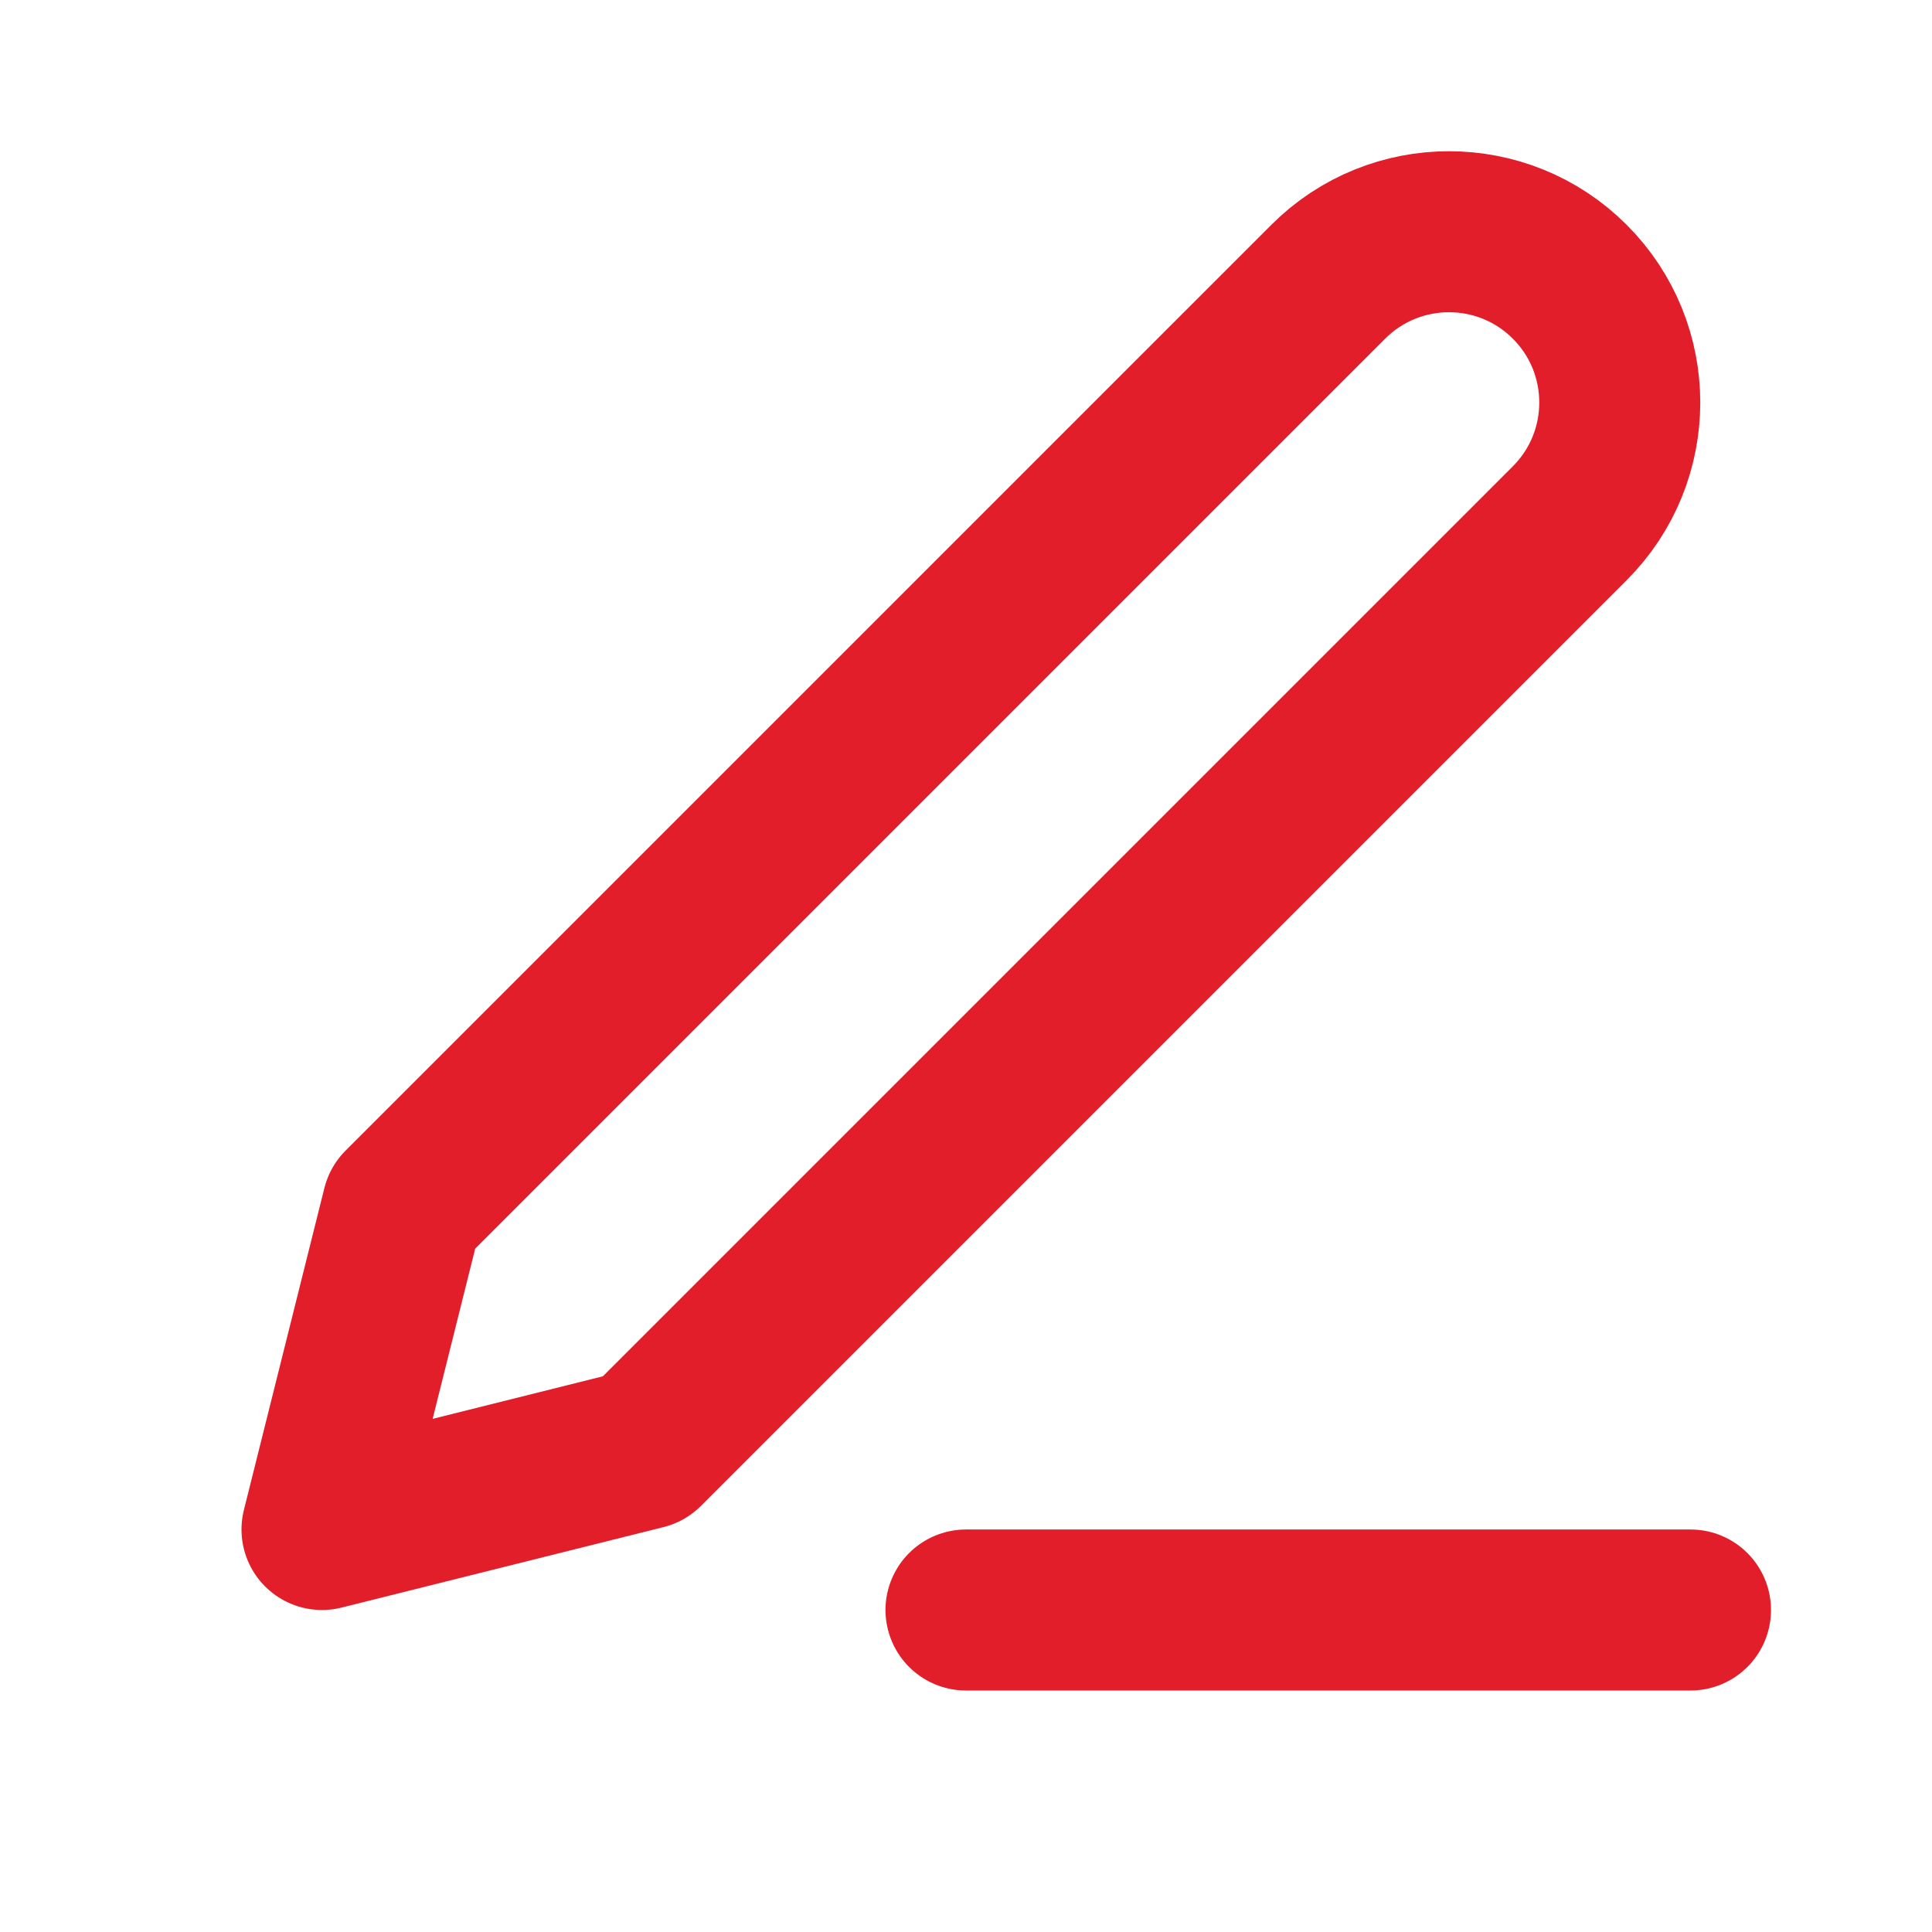
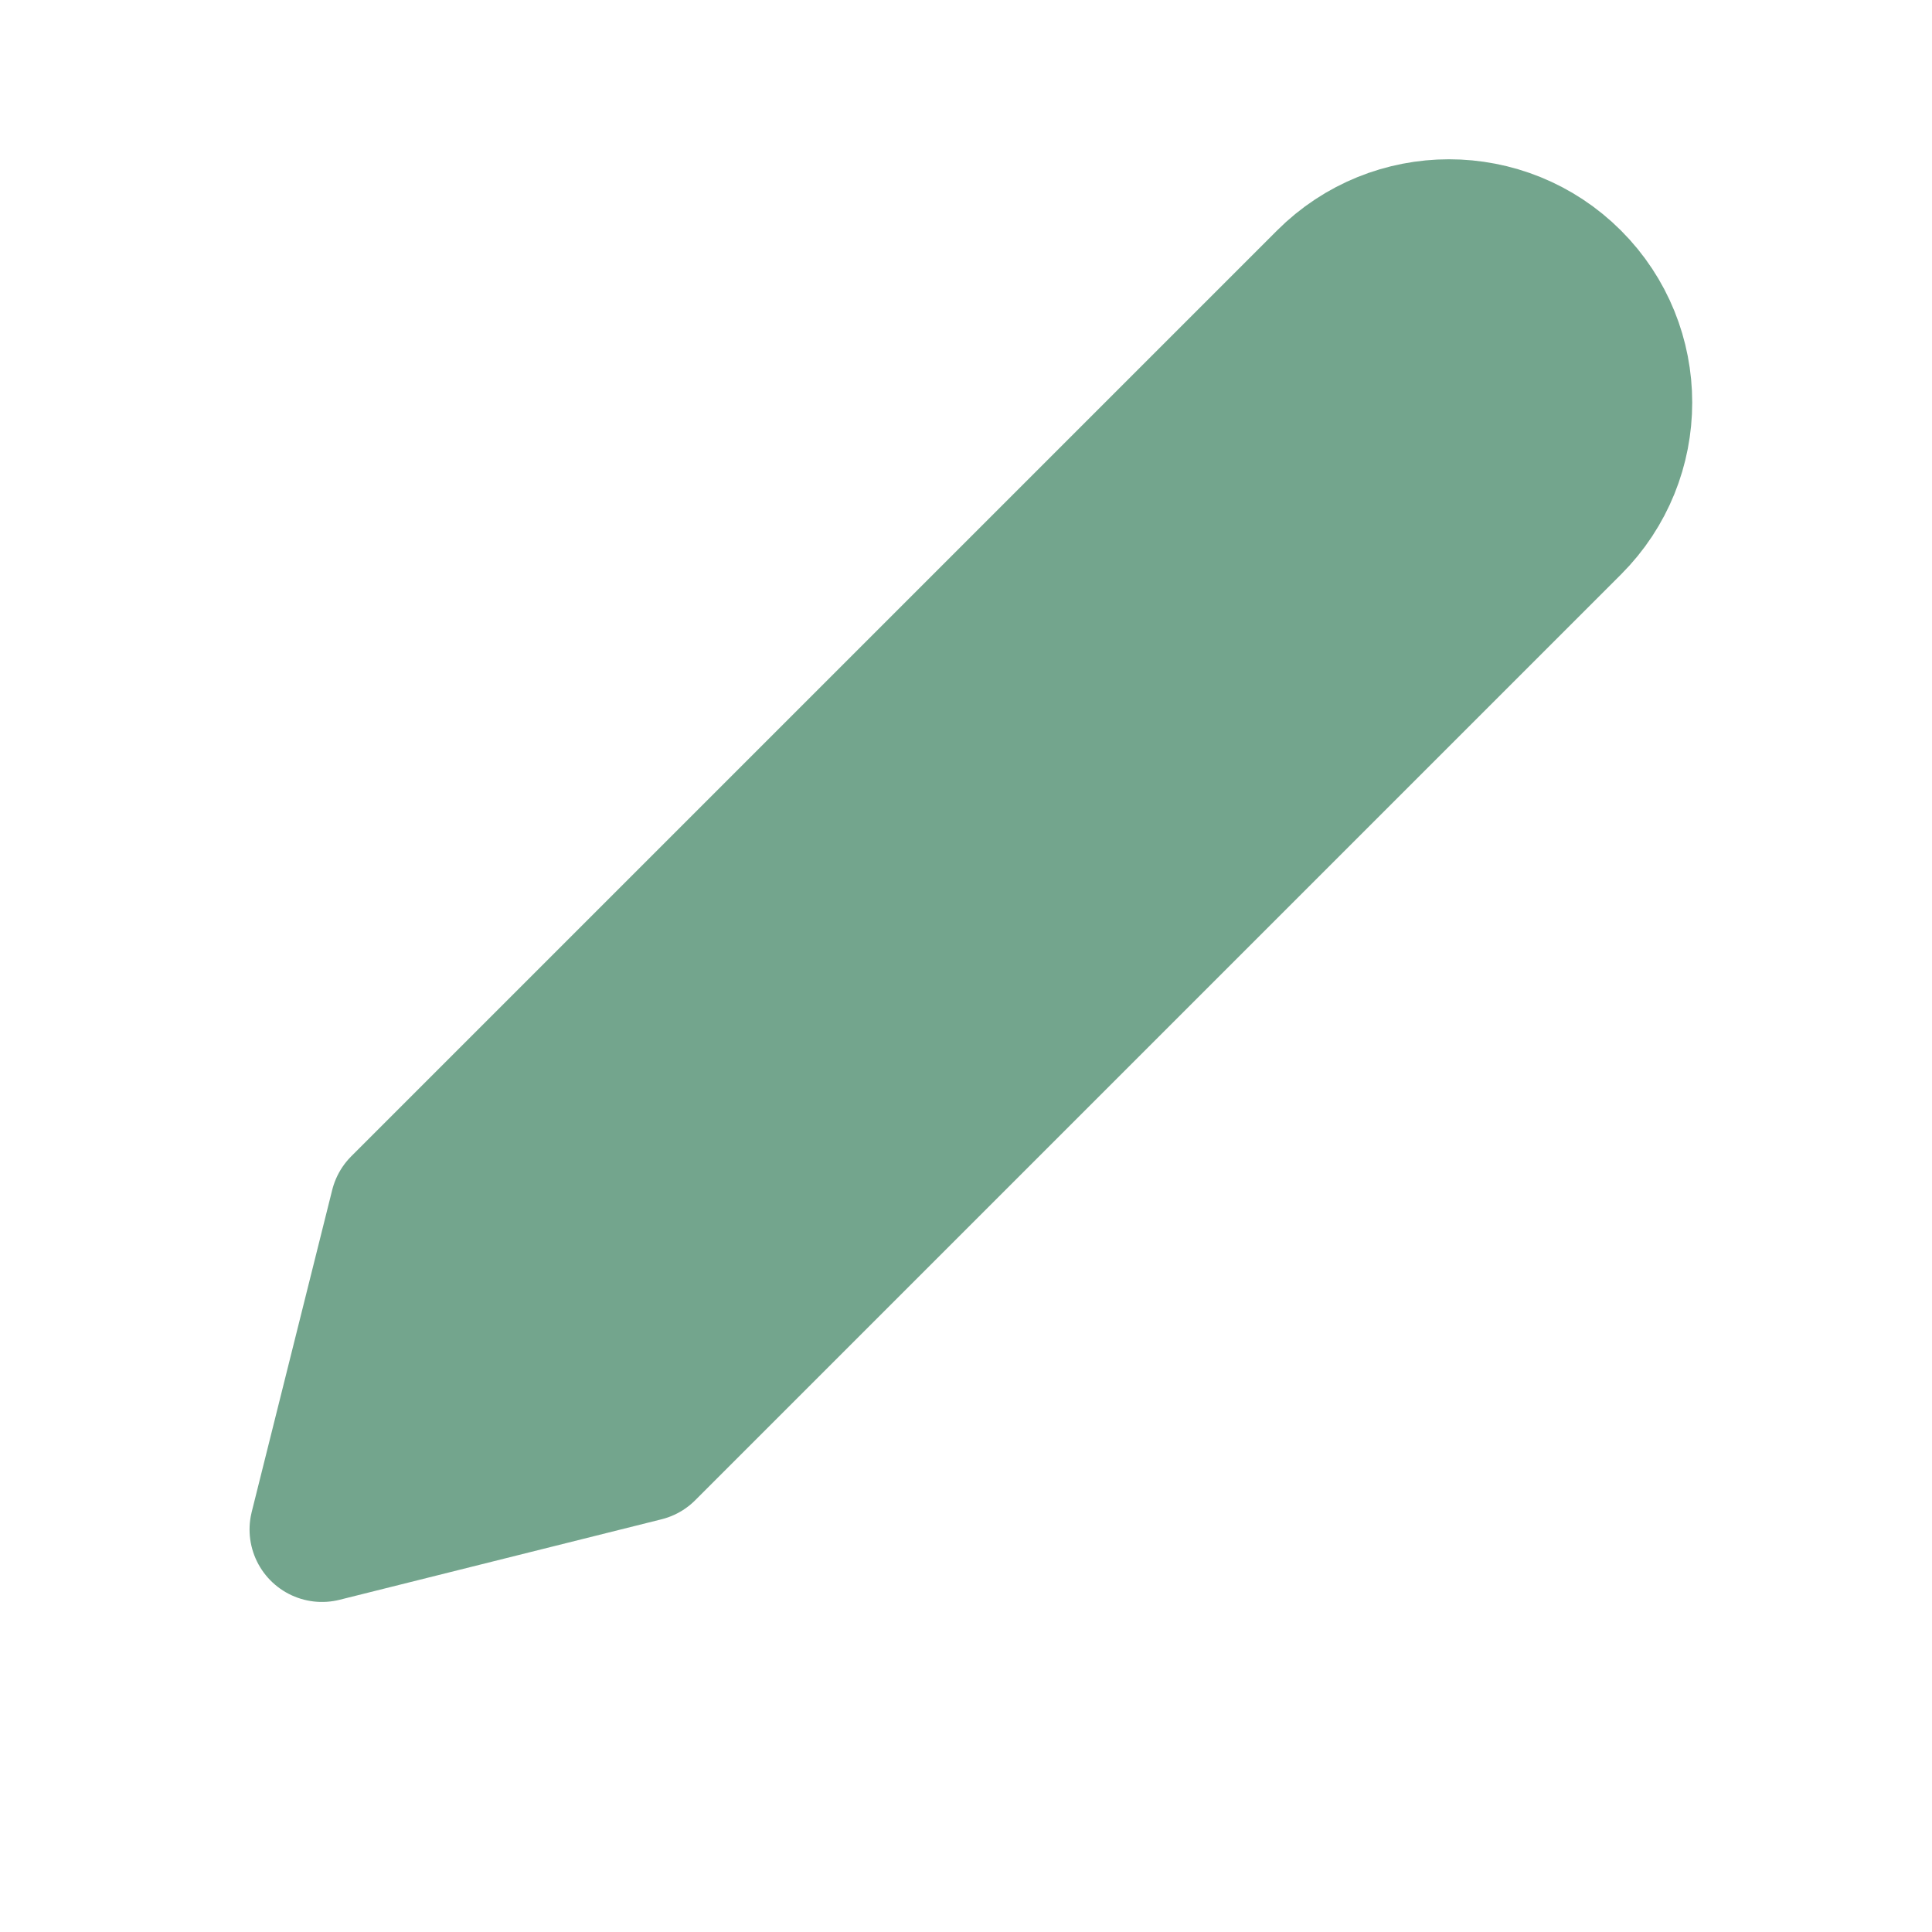
- <svg xmlns="http://www.w3.org/2000/svg" viewBox="0 0 24 24" fill="none" stroke="#e31e2b" stroke-width="2" stroke-linecap="round" stroke-linejoin="round">
-   <path d="M12 20h9" />
+ <svg xmlns="http://www.w3.org/2000/svg" viewBox="0 0 24 24" width="256" height="256" fill="#73A58D" stroke="#73A58D" stroke-width="1.8" stroke-linecap="round" stroke-linejoin="round">
  <path d="M16.5 3.5a2.1 2.1 0 0 1 3 3L8 18l-4 1 1-4 11.5-11.5Z" />
</svg>
